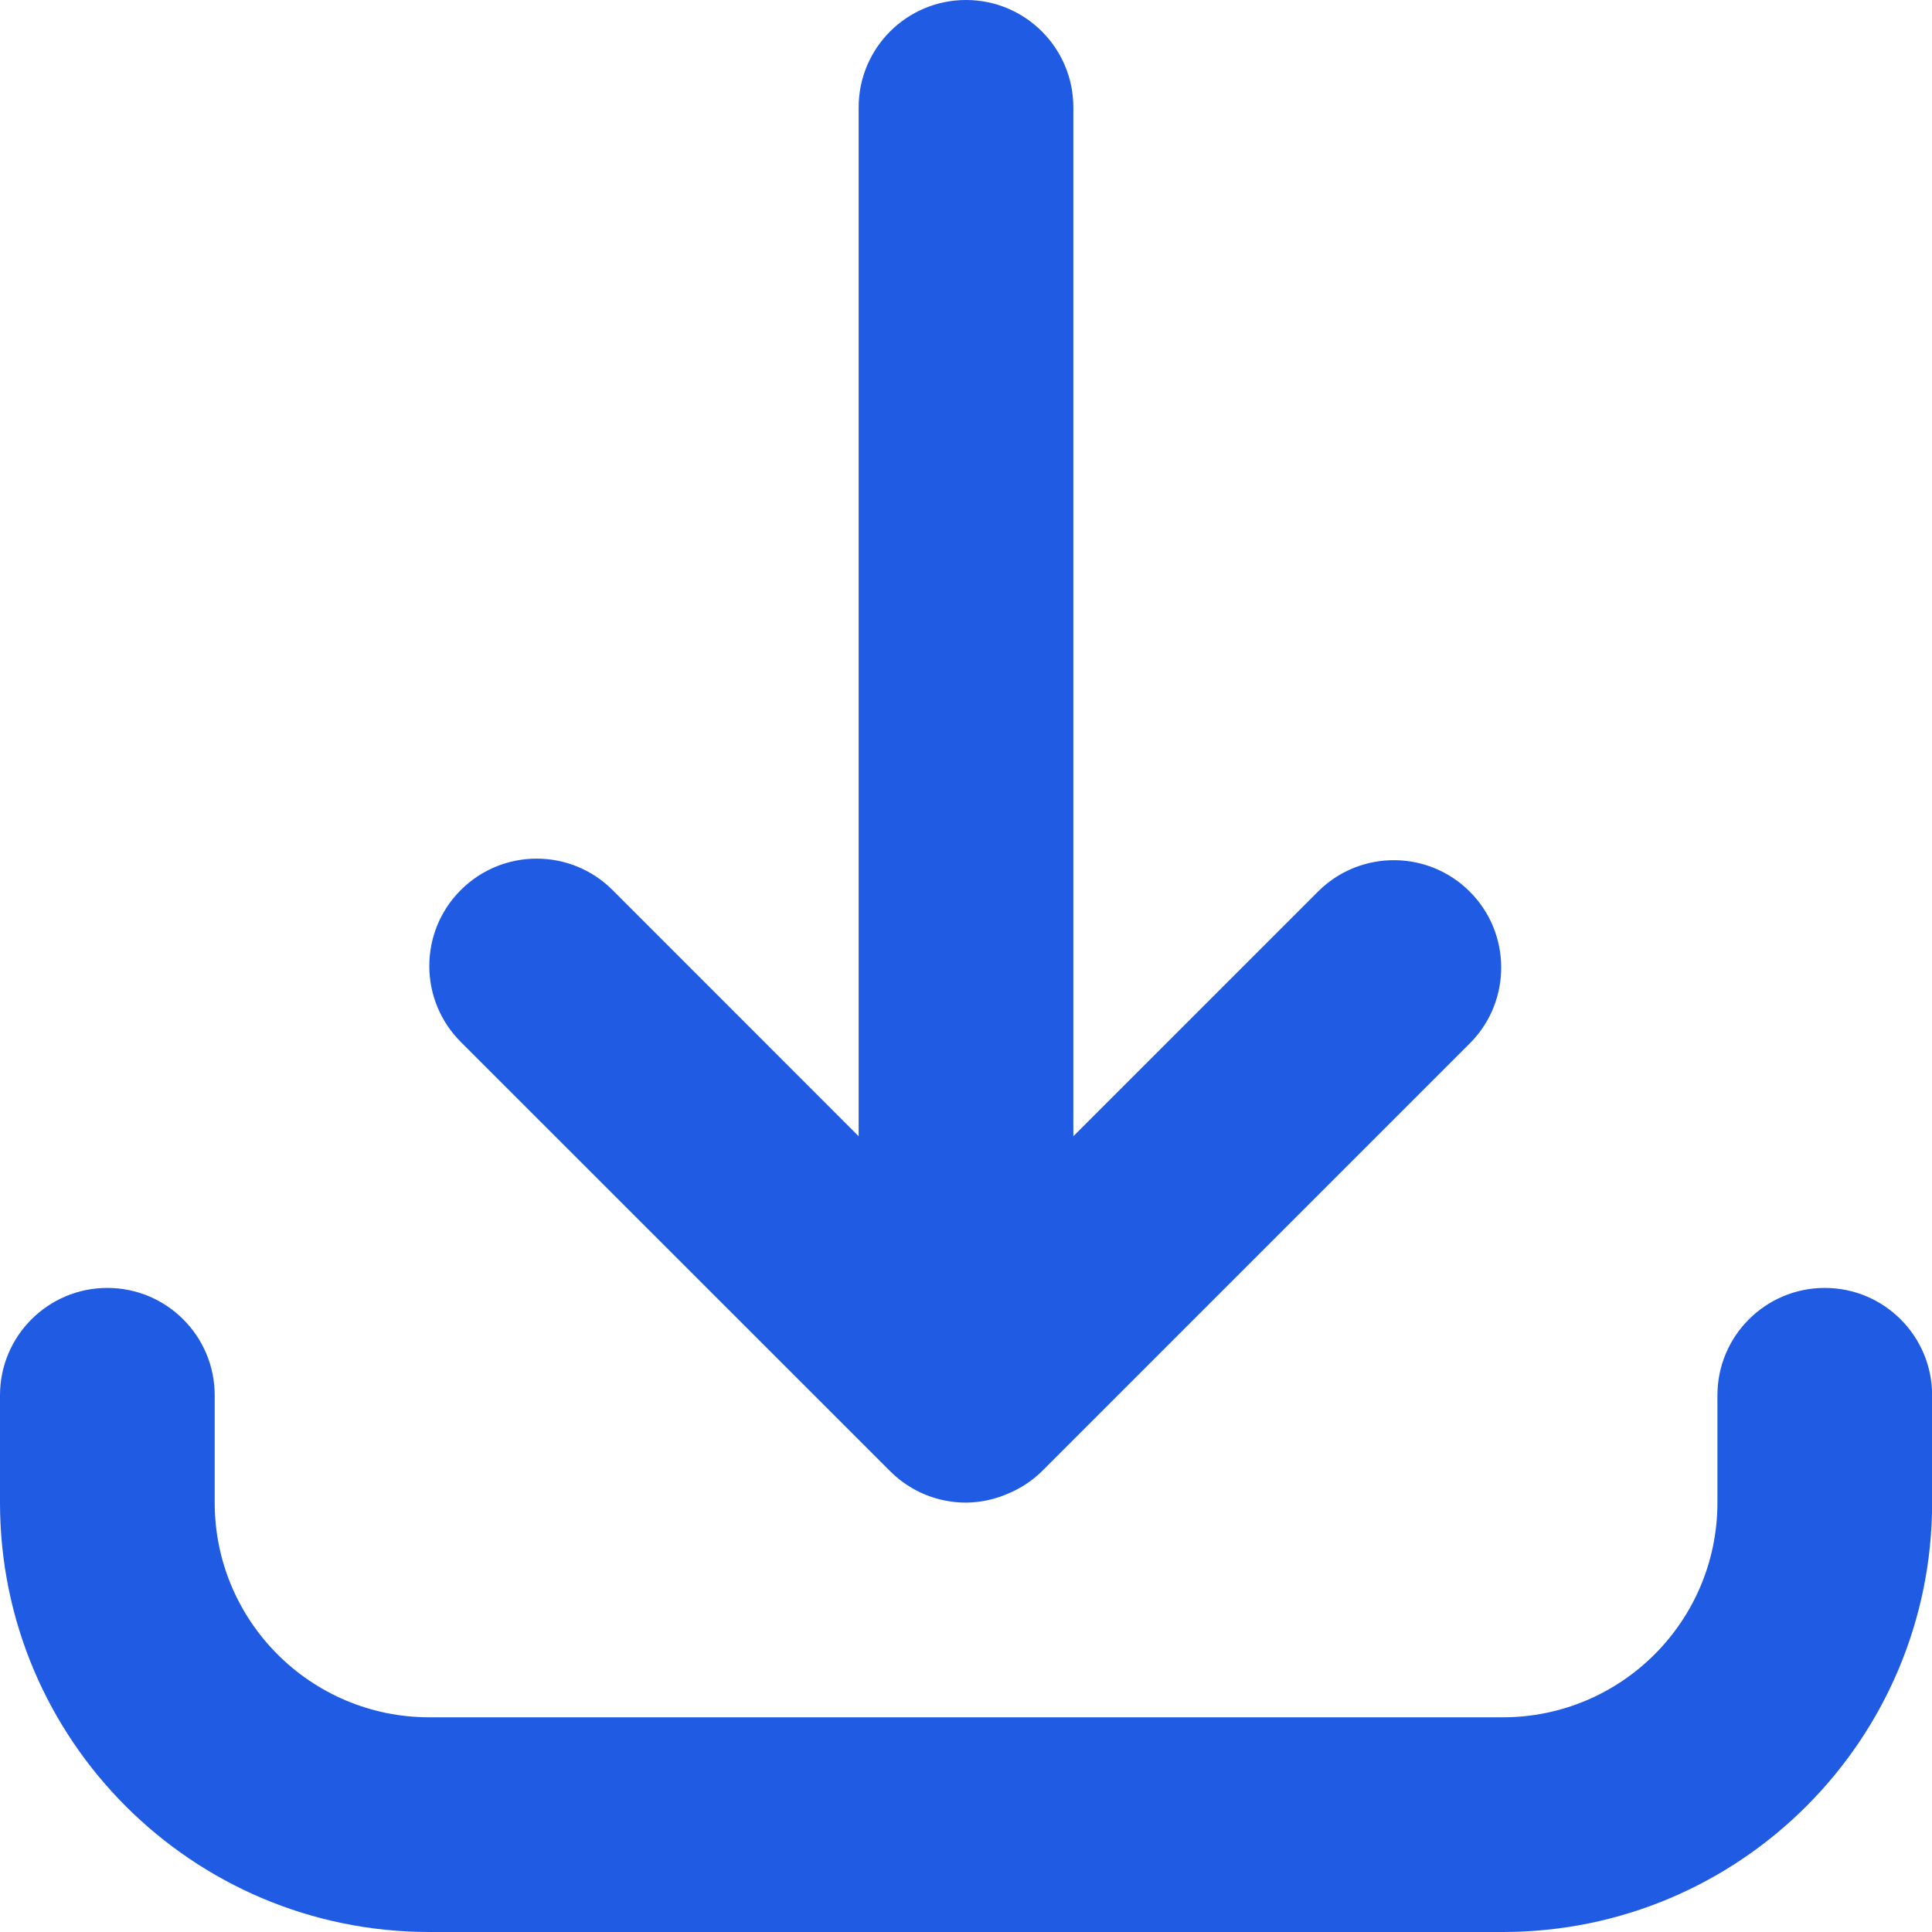
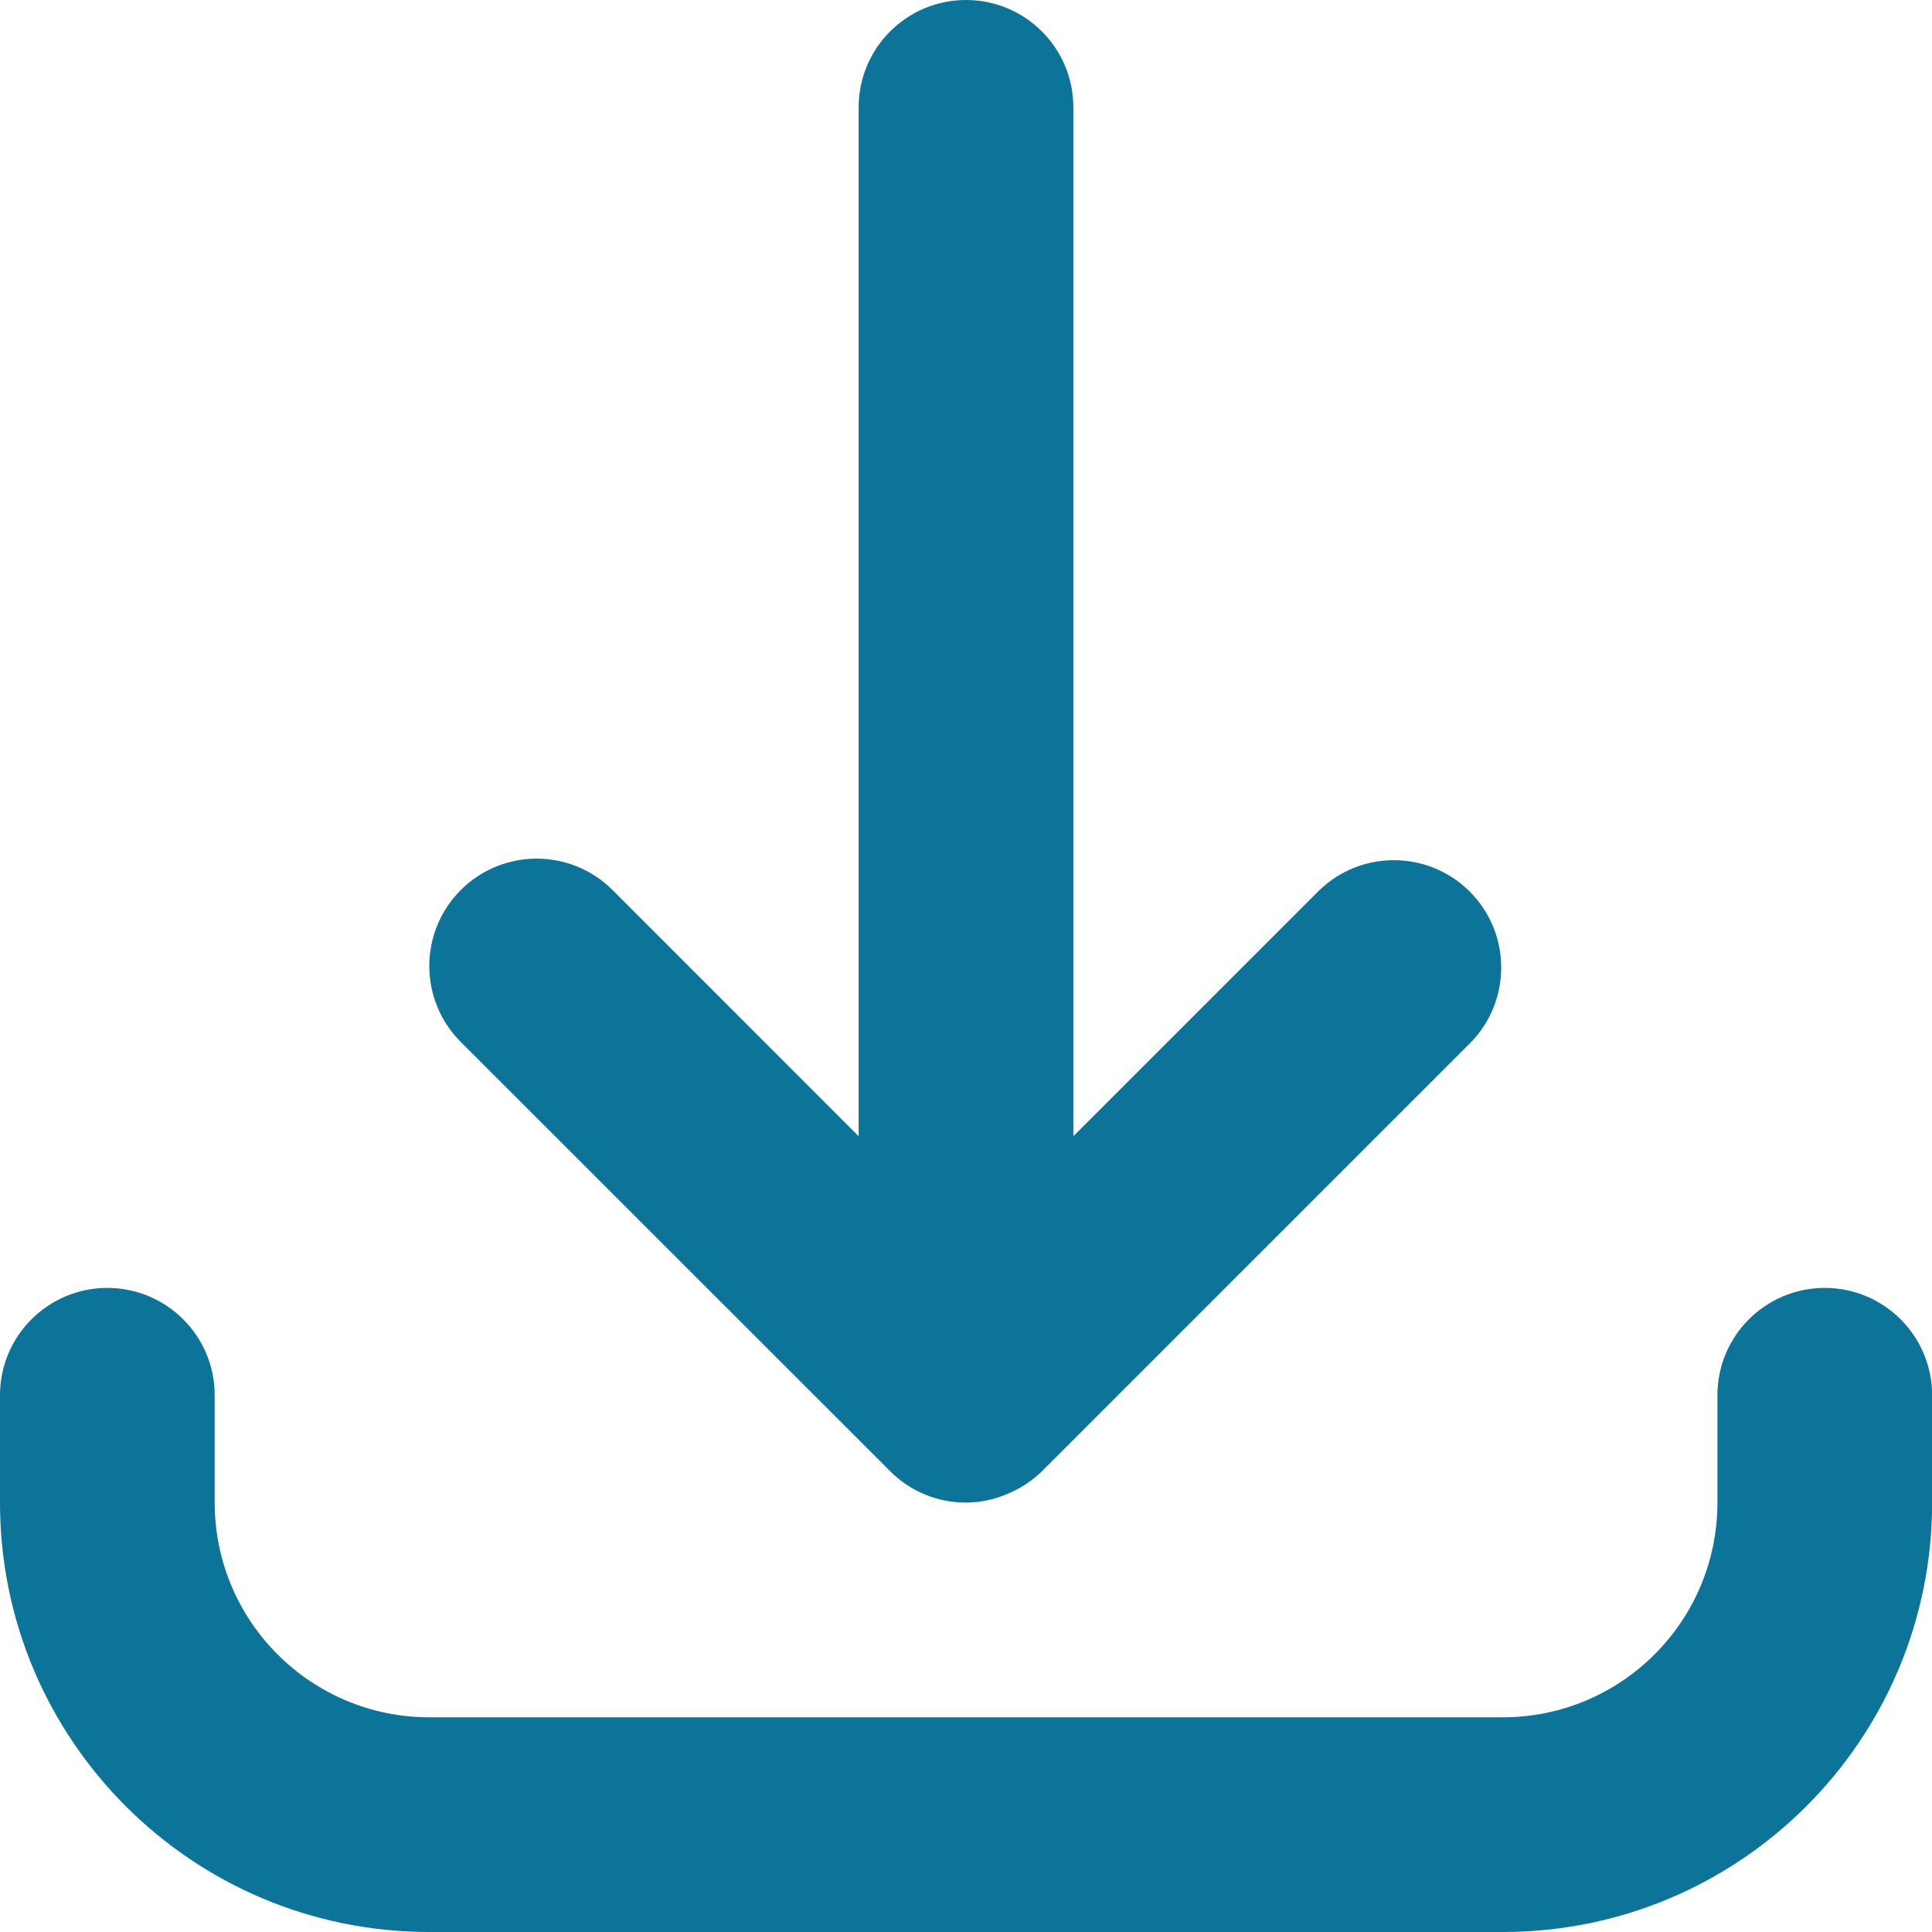
<svg xmlns="http://www.w3.org/2000/svg" width="16" height="16" viewBox="0 0 16 16">
  <g id="downloads" transform="translate(0 0)">
-     <path id="Path_21891" data-name="Path 21891" d="M12.444,16H3.556A3.556,3.556,0,0,1,0,12.444v-.889a.889.889,0,1,1,1.778,0v.889a1.778,1.778,0,0,0,1.778,1.778h8.889a1.778,1.778,0,0,0,1.778-1.778v-.889a.889.889,0,1,1,1.778,0v.889A3.556,3.556,0,0,1,12.444,16ZM8,12.444a.886.886,0,0,1-.621-.253h0l0,0h0l0,0L3.816,8.629A.889.889,0,1,1,5.073,7.371L7.111,9.41V.889a.889.889,0,1,1,1.778,0V9.41l2.038-2.038a.889.889,0,0,1,1.257,1.257L8.629,12.184l0,0h0l0,0h0l-.03.028a.883.883,0,0,1-.245.155h0A.885.885,0,0,1,8,12.444Z" fill="#1f5be3" />
+     <path id="Path_21891" data-name="Path 21891" d="M12.444,16H3.556A3.556,3.556,0,0,1,0,12.444v-.889a.889.889,0,1,1,1.778,0v.889a1.778,1.778,0,0,0,1.778,1.778h8.889a1.778,1.778,0,0,0,1.778-1.778v-.889a.889.889,0,1,1,1.778,0v.889A3.556,3.556,0,0,1,12.444,16ZM8,12.444a.886.886,0,0,1-.621-.253h0l0,0h0l0,0L3.816,8.629A.889.889,0,1,1,5.073,7.371L7.111,9.41V.889a.889.889,0,1,1,1.778,0V9.41l2.038-2.038a.889.889,0,0,1,1.257,1.257L8.629,12.184l0,0h0l0,0h0l-.03.028a.883.883,0,0,1-.245.155h0A.885.885,0,0,1,8,12.444Z" fill="#0c7399" />
  </g>
</svg>
